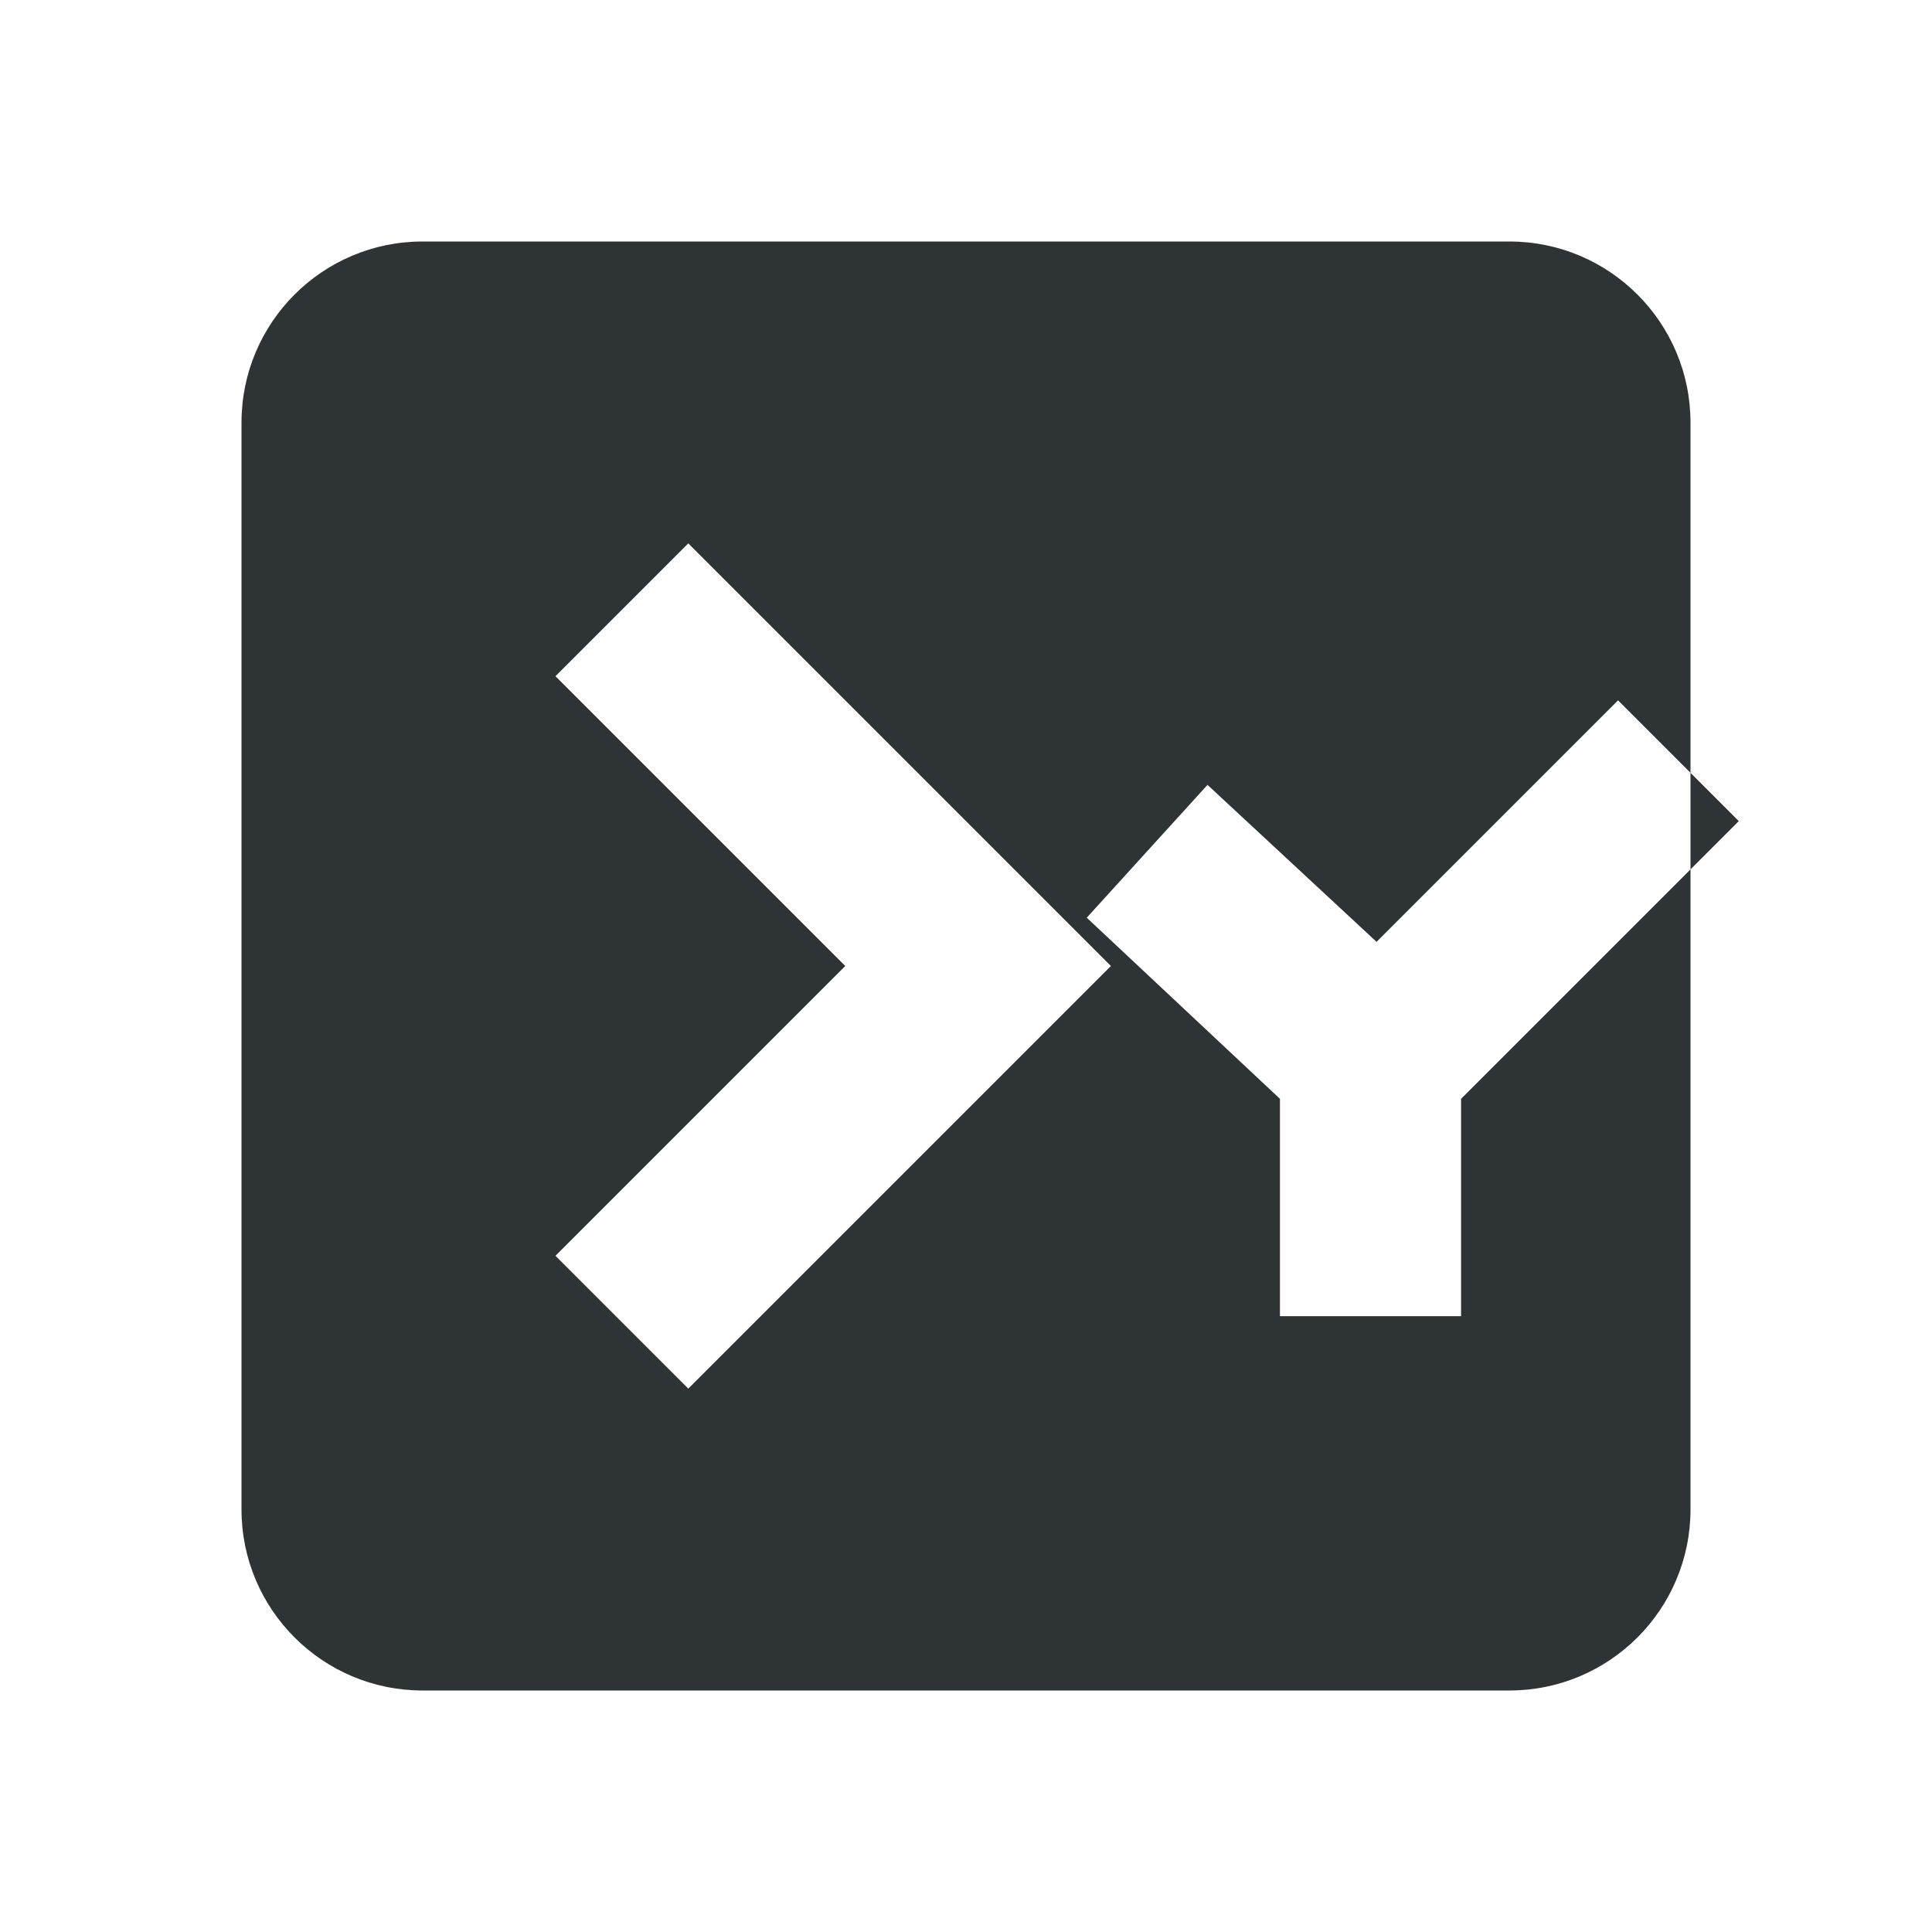
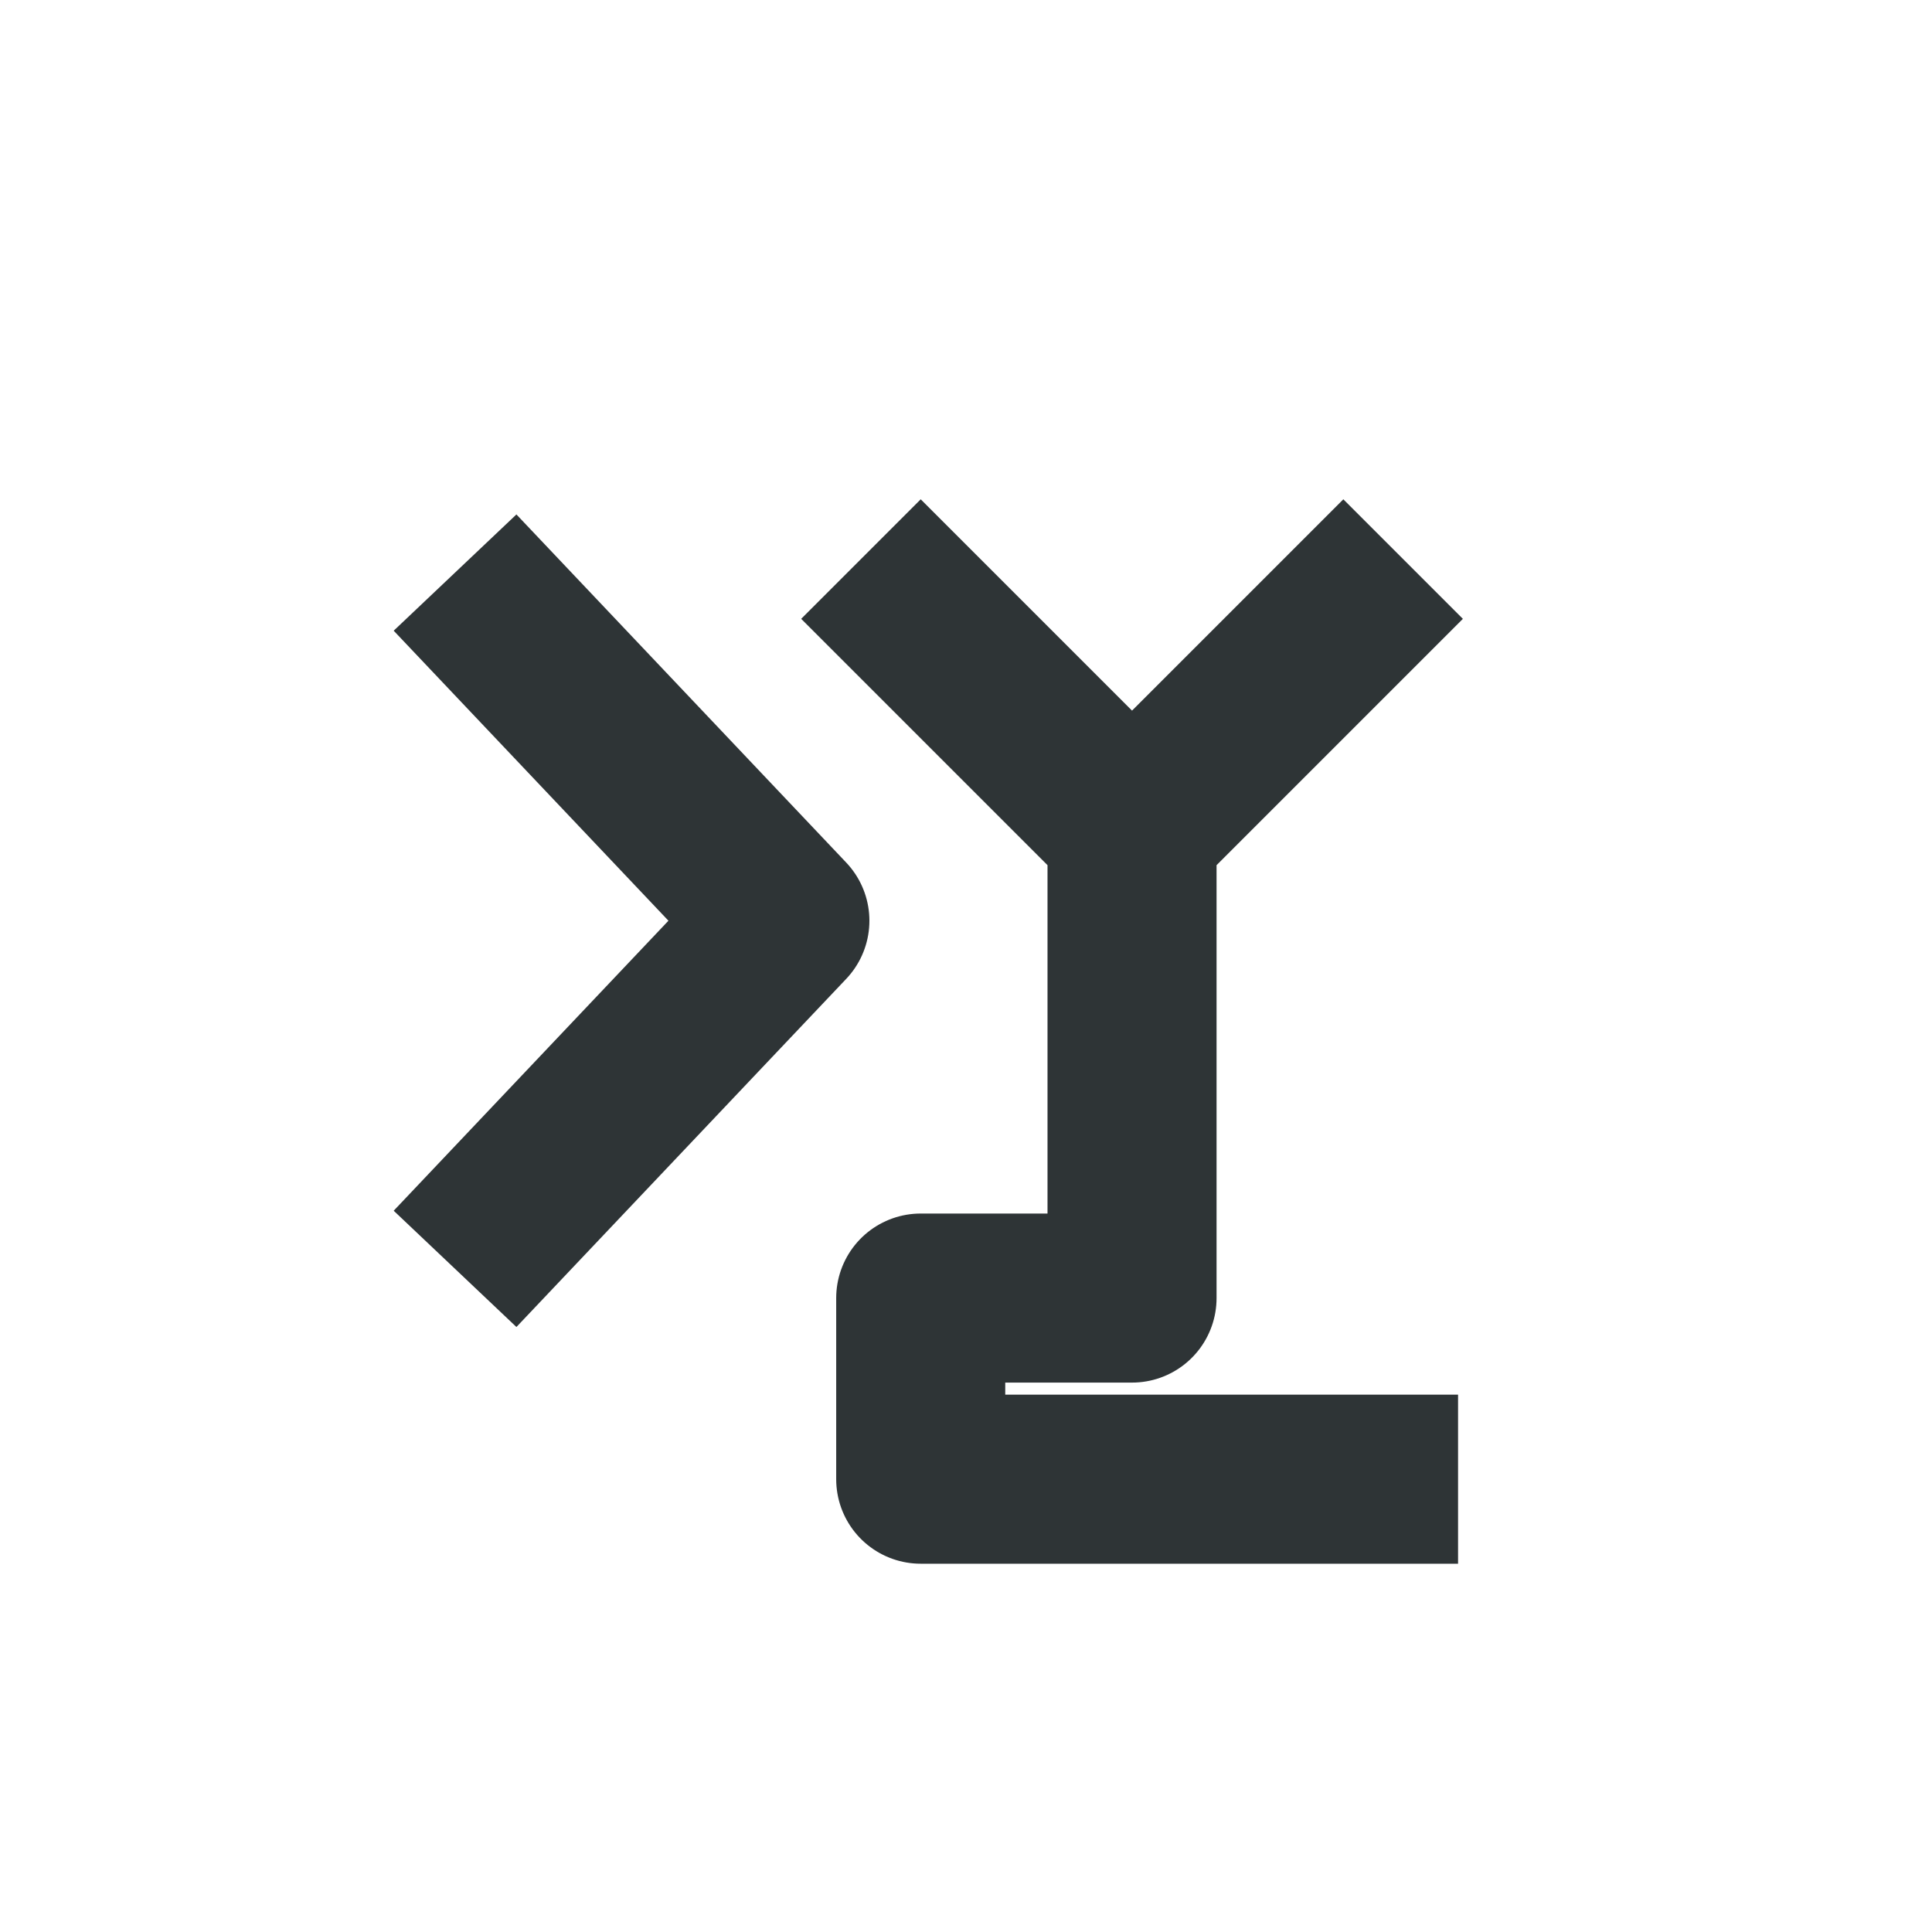
<svg xmlns="http://www.w3.org/2000/svg" width="16" height="16" viewBox="0 0 16 16">
-   <path fill="#2e3436" fill-rule="evenodd" d="M2 3.5A1.5 1.5 0 0 1 3.5 2h9A1.5 1.5 0 0 1 14 3.5v9a1.5 1.5 0 0 1-1.5 1.5h-9A1.5 1.5 0 0 1 2 12.5v-9Zm2.6 2.1L7 8l-2.4 2.4 1.1 1.1L9.2 8 5.7 4.5 4.6 5.6Zm6 5.3V9.1L9 7.6l1-1.1 1.4 1.3 2-2 1 1-2.3 2.3v1.8h-1.5Z" />
+   <g fill="none" stroke="#2e3436" stroke-width="1.4" stroke-linecap="square" stroke-linejoin="round">
+     <path d="M4.25 5.25L6.5 7.625L4.25 10" />
+     <path d="M7.625 5.125L9.375 6.875L11.125 5.125M9.375 6.875V10.75H7.625V12.25H11.375" />
+   </g>
</svg>
